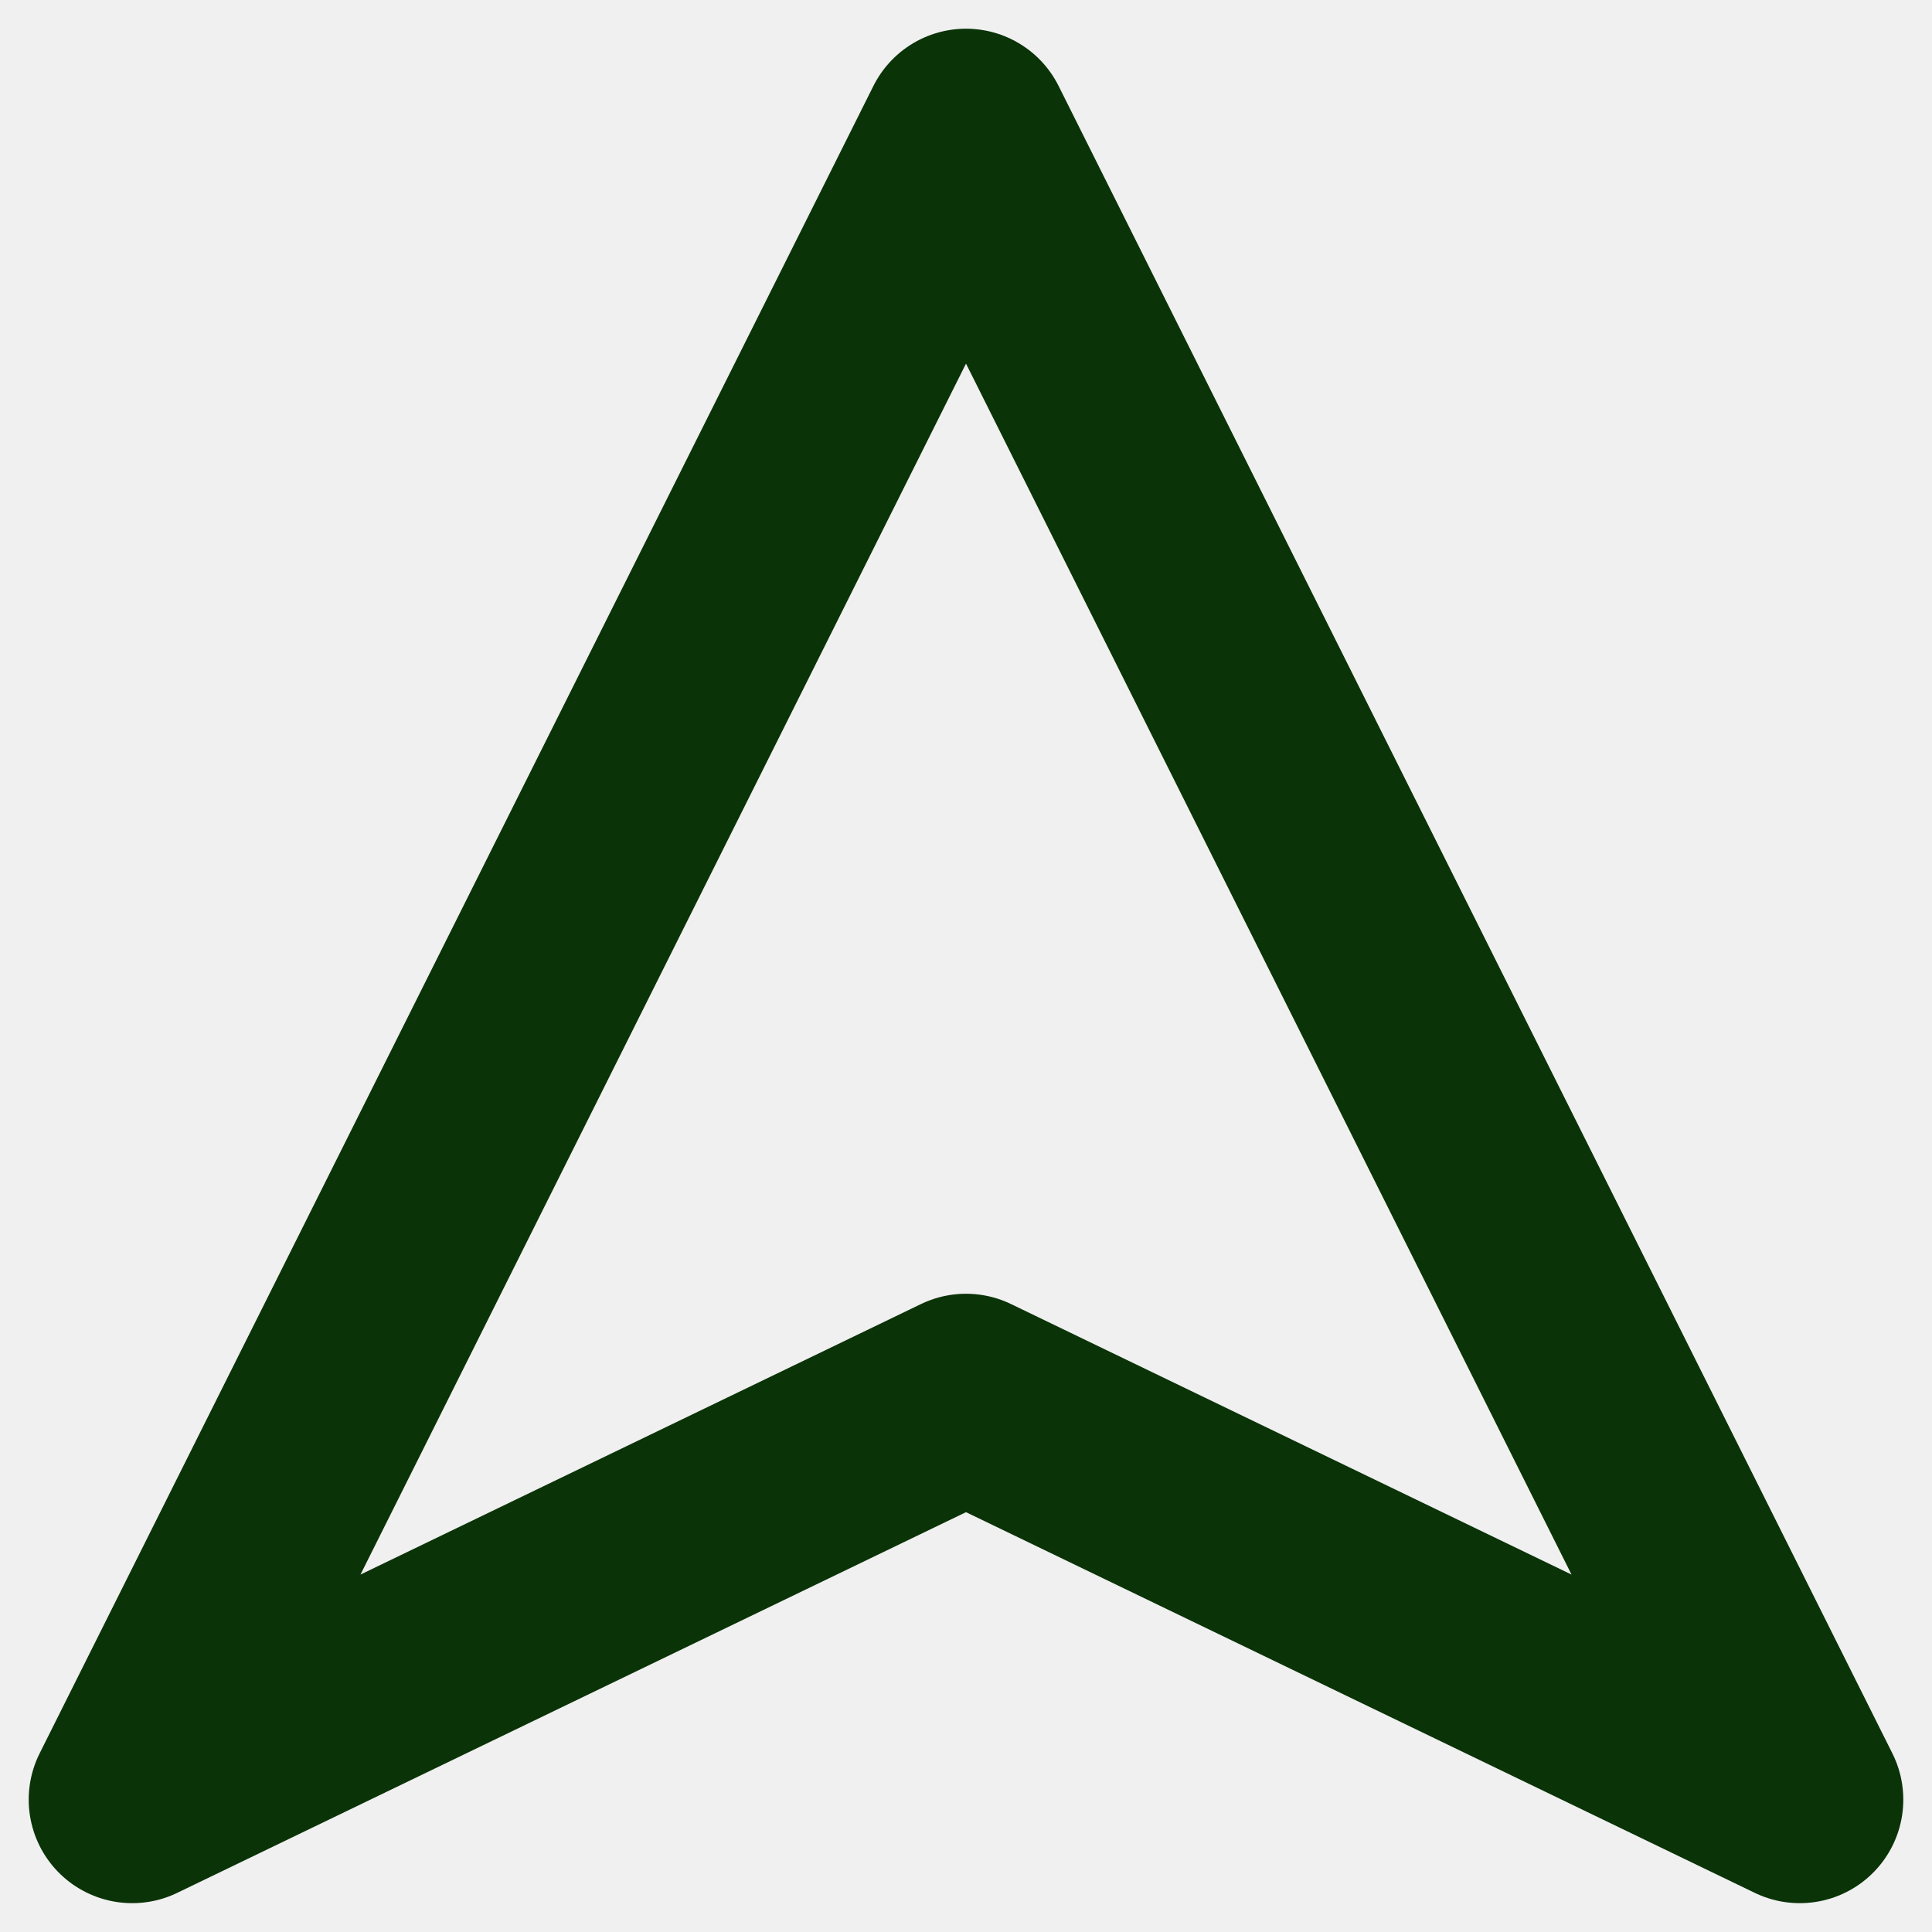
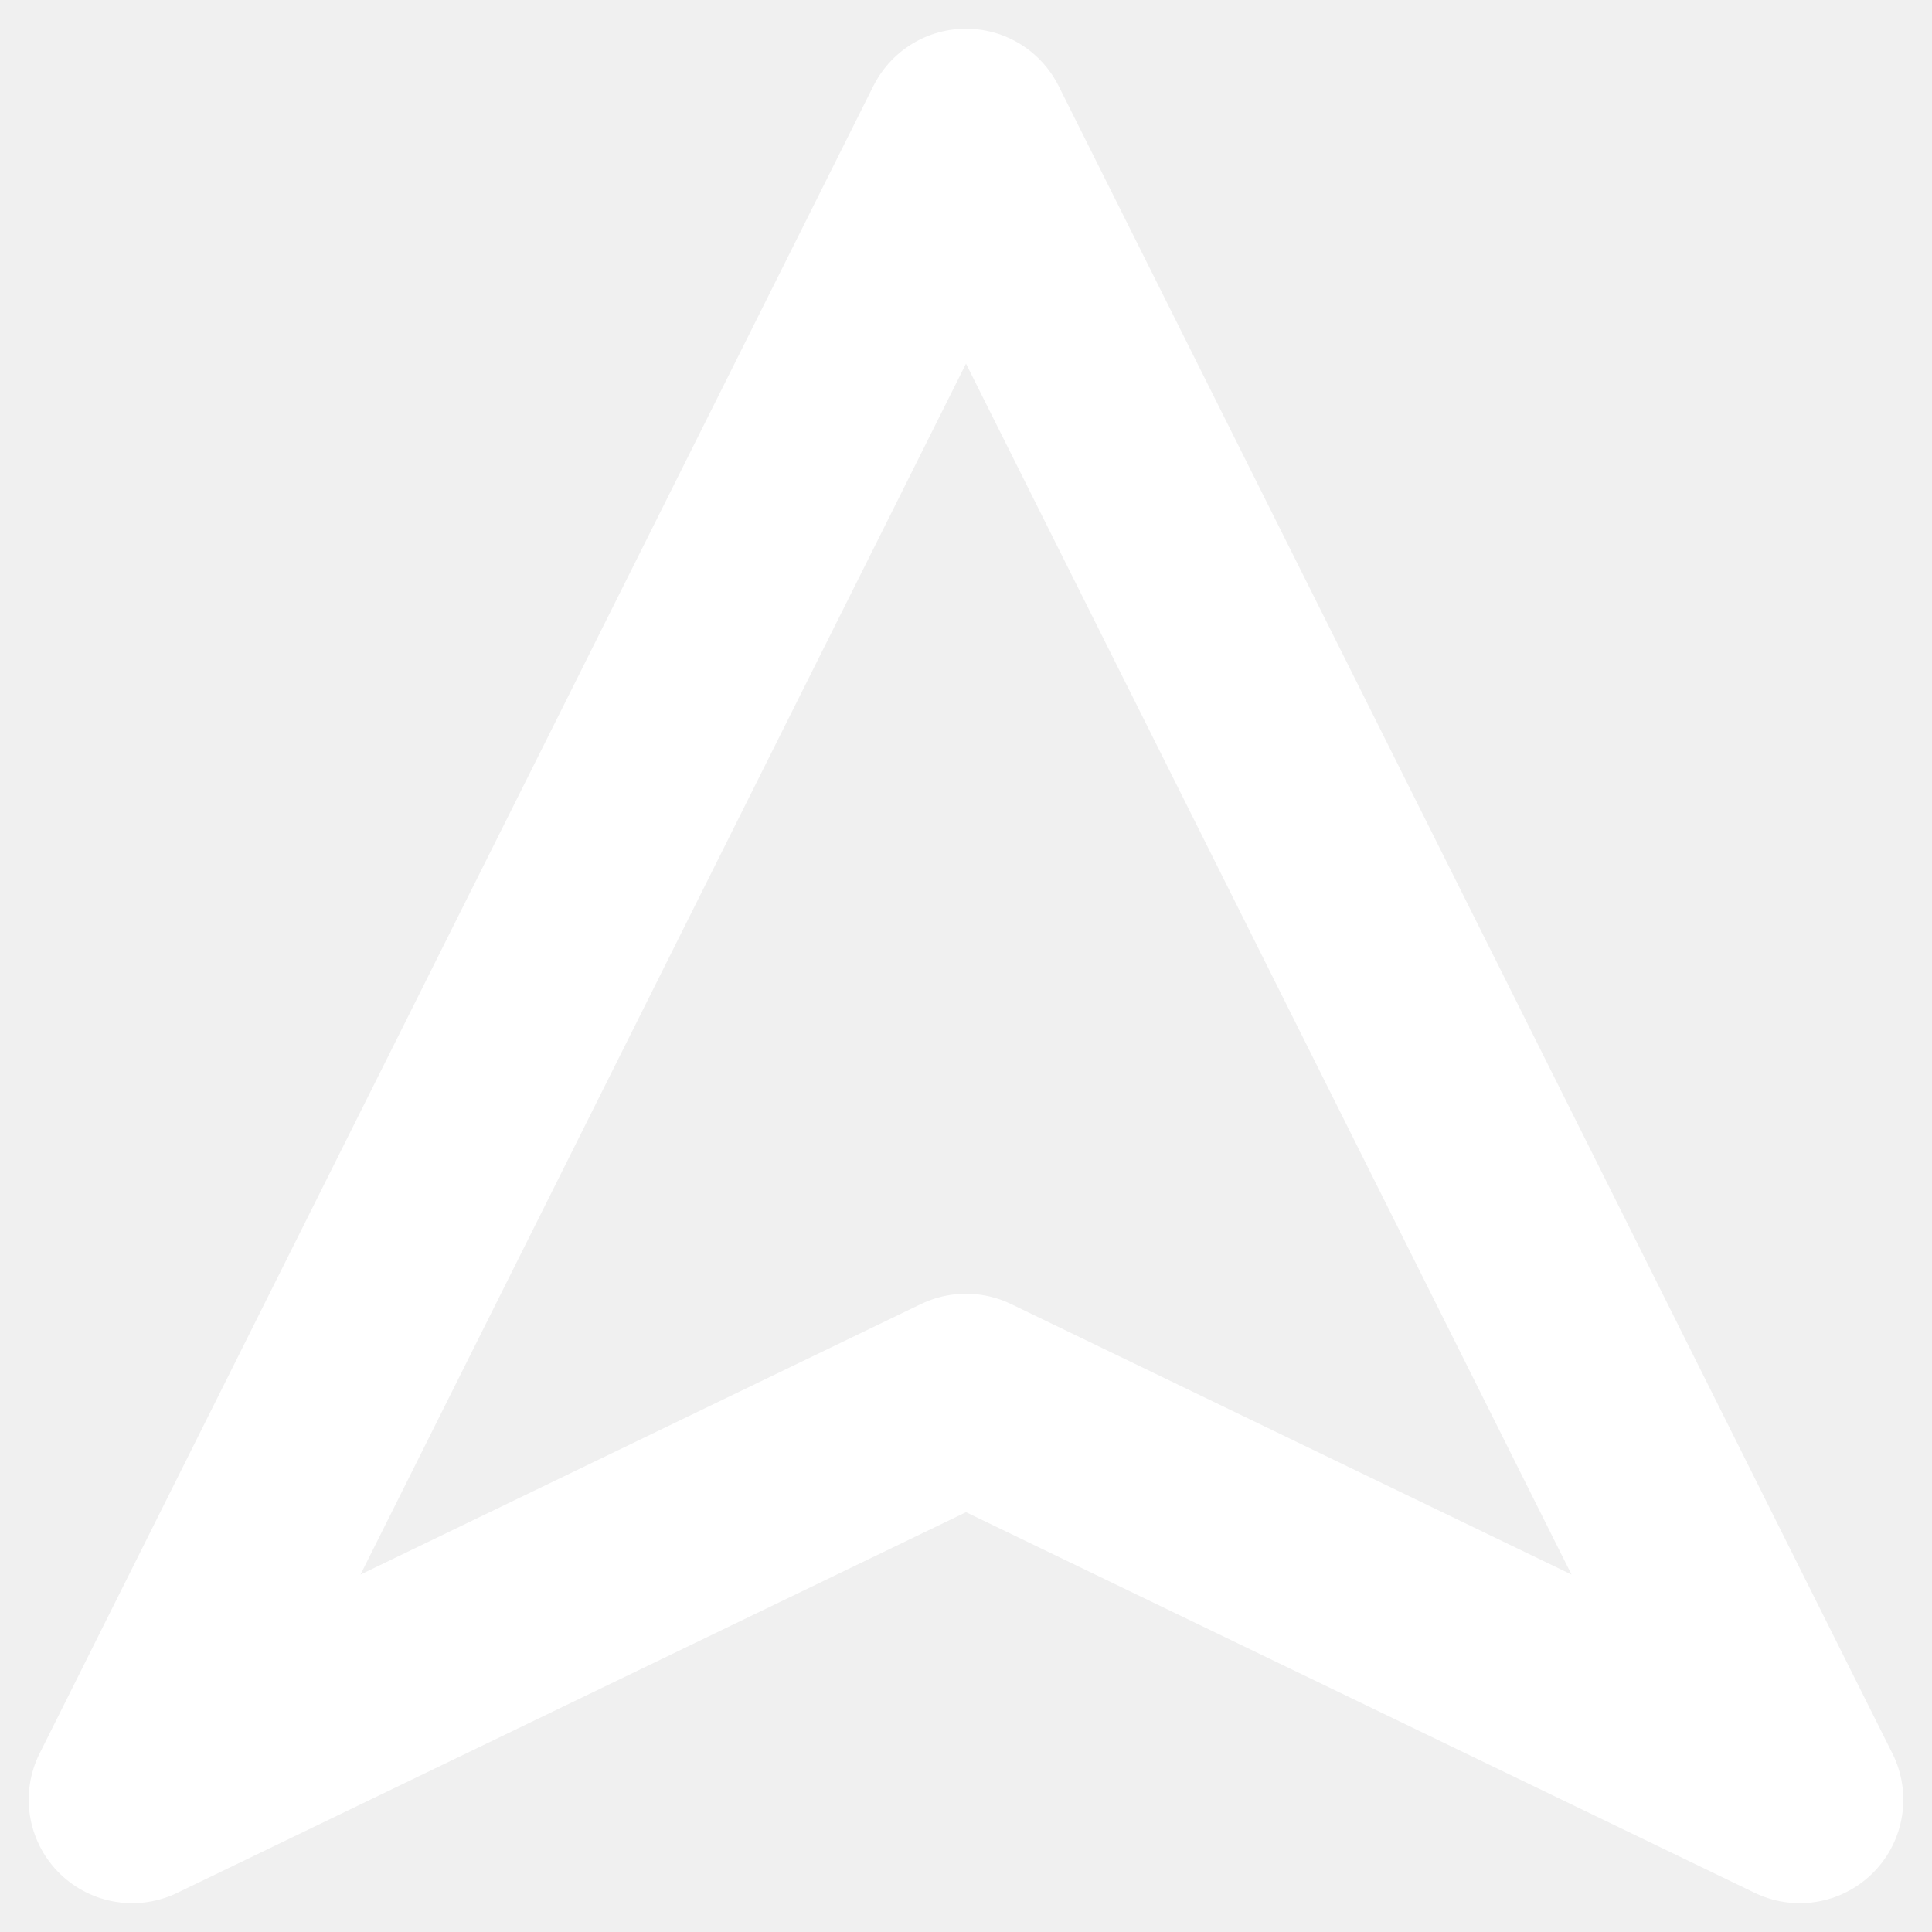
<svg xmlns="http://www.w3.org/2000/svg" width="14" height="14" viewBox="0 0 14 14" fill="none">
-   <path d="M0.958 13.041L7 0.958L13.042 13.041L7 10.125L0.958 13.041Z" stroke="#0A3307" stroke-width="1.5" stroke-linecap="round" stroke-linejoin="round" />
+   <path d="M0.958 13.041L7 0.958L13.042 13.041L7 10.125L0.958 13.041Z" stroke="white" stroke-width="1.5" stroke-linecap="round" stroke-linejoin="round" />
</svg>
